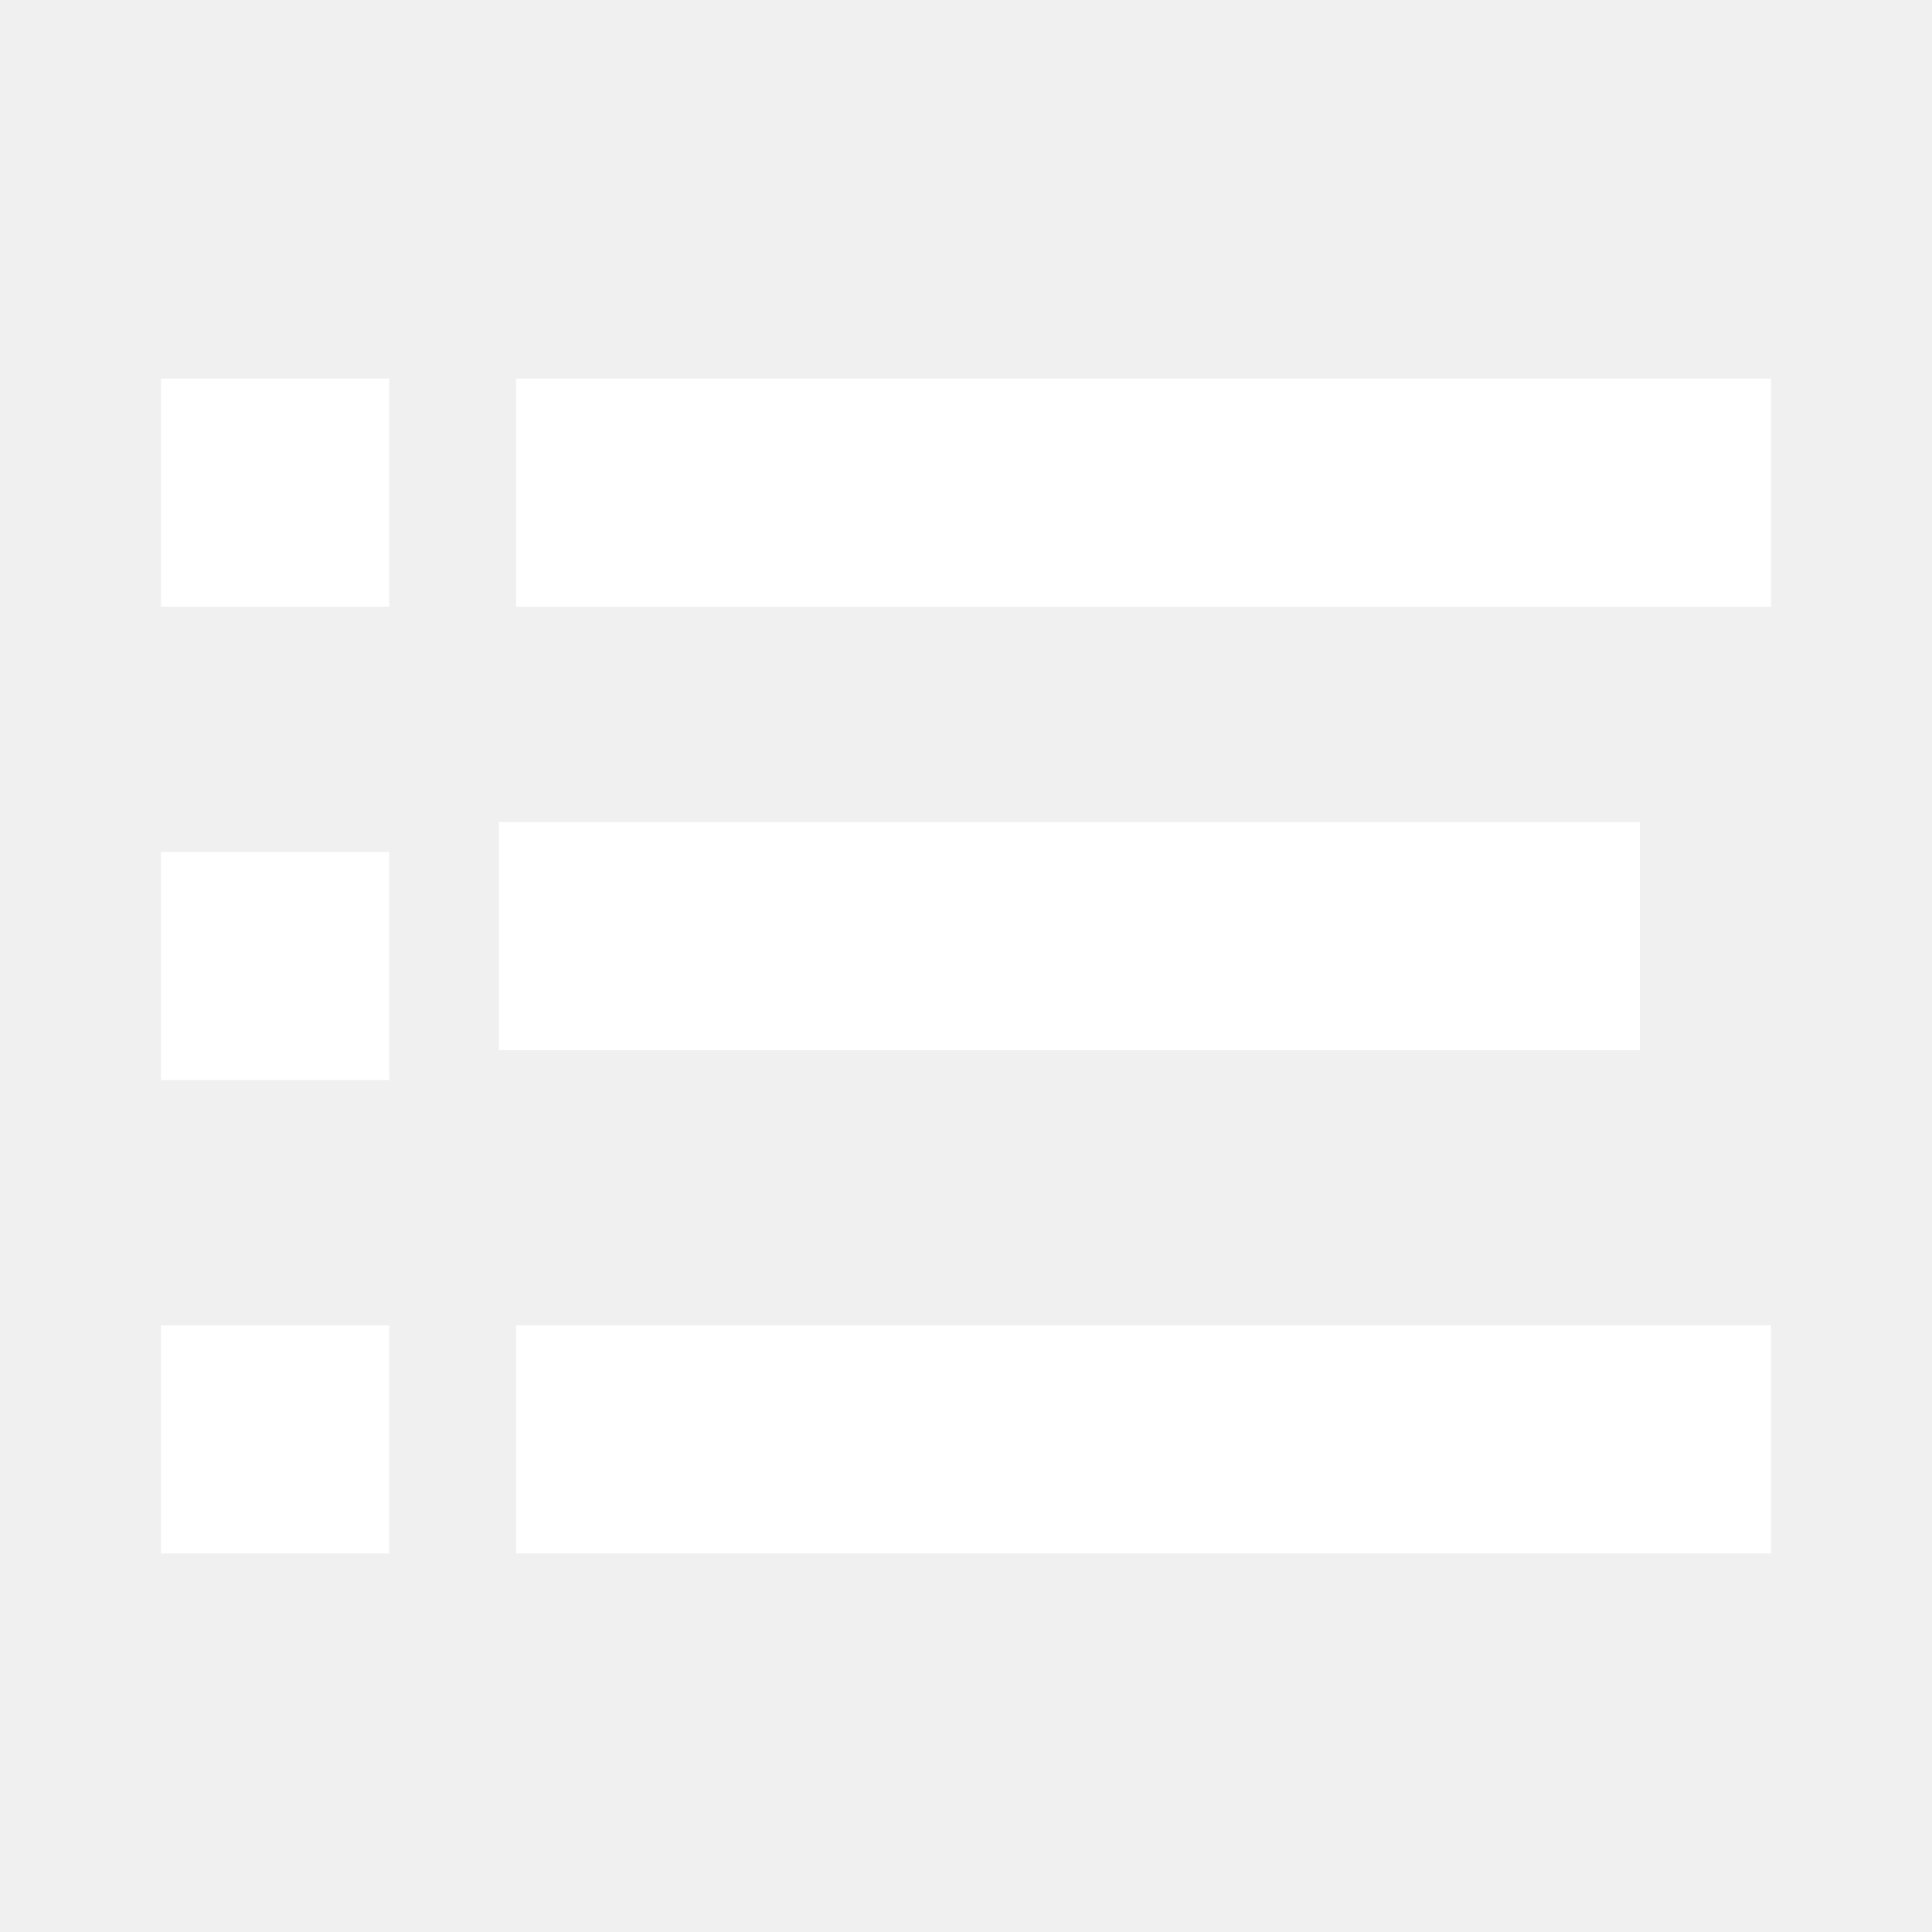
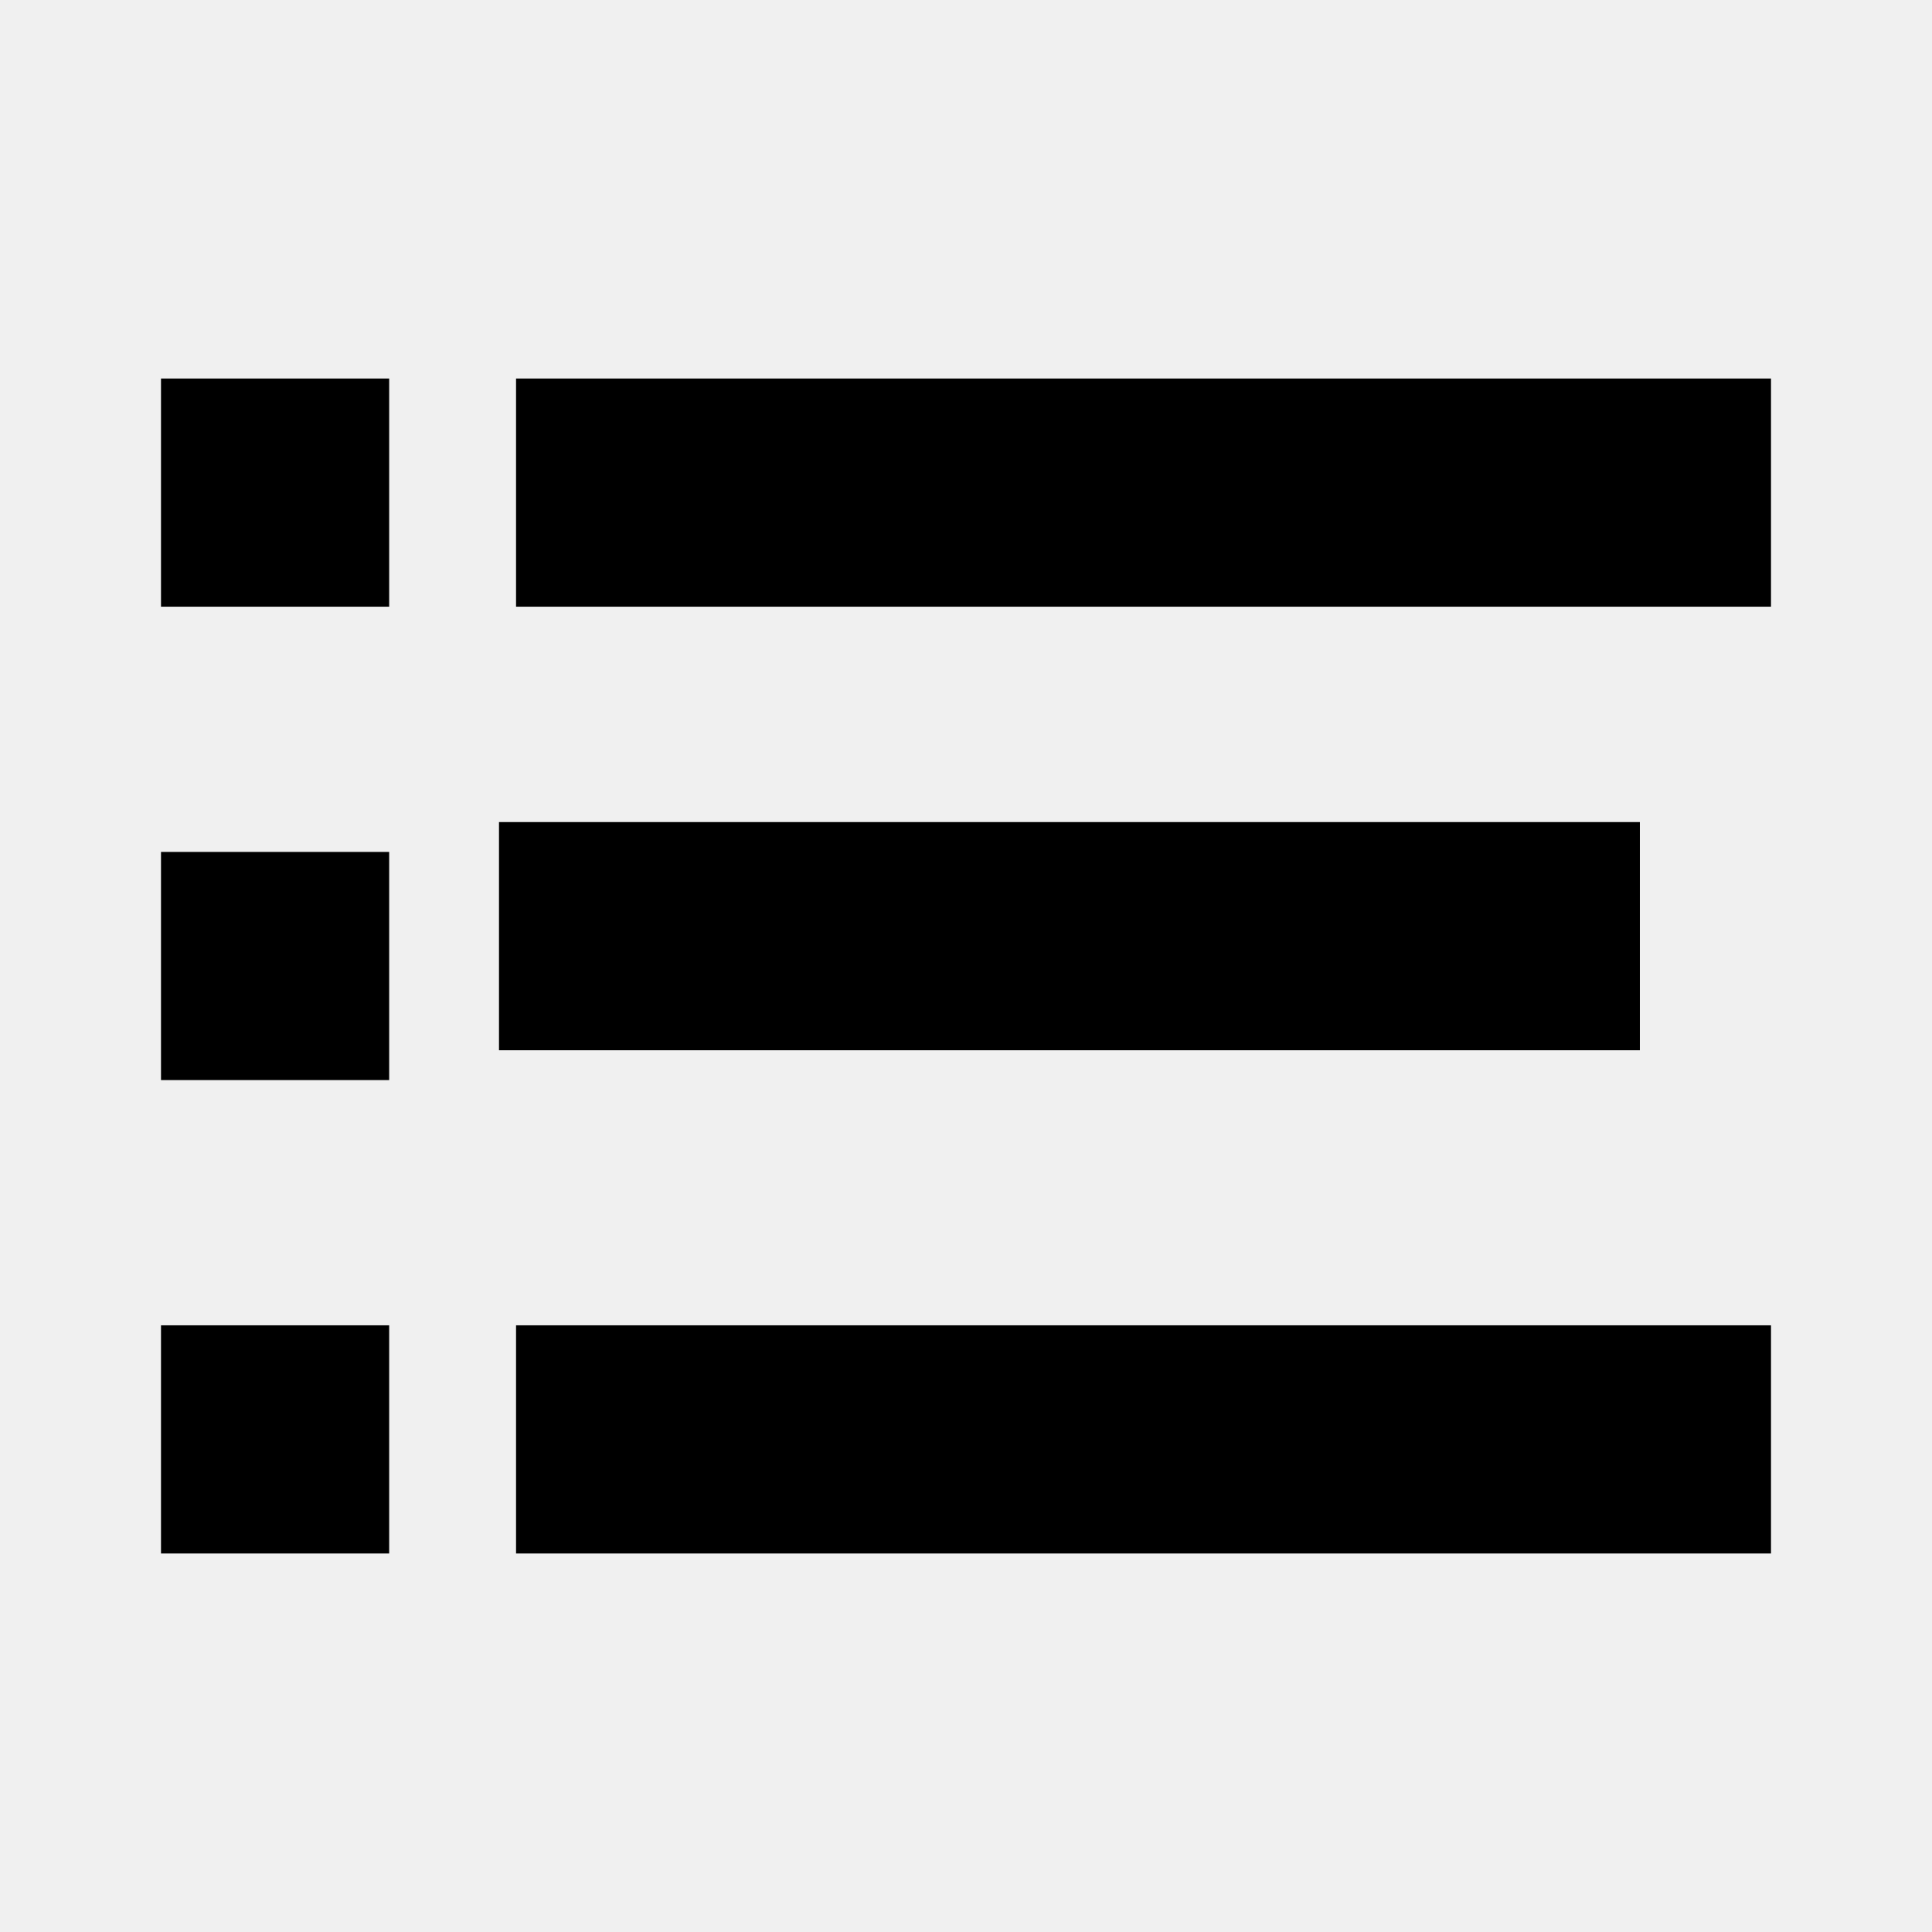
<svg xmlns="http://www.w3.org/2000/svg" id="Capa_1" enable-background="new 0 0 374.706 374.706" height="240" viewBox="0 0 175.643 175.643" width="240" class="" version="1.1">
  <defs id="defs14" />
  <g id="g9" transform="matrix(0.3875224,0,0,0.3875224,14.24943,12.50577)">
-     <path id="path-1_59_" d="m 80.294,53.529 h 294.412 v 53.529 H 80.294 Z" transform="translate(4,3)" data-original="#000000" class="active-path" data-old_color="#000000" style="fill:#ffffff" />
-     <path d="m 80.294,160.588 h 267.647 v 53.529 H 80.294 Z" data-original="#000000" class="active-path" data-old_color="#000000" id="path3" style="fill:#ffffff" />
-     <path id="path-1_58_" d="m 80.294,267.647 h 294.412 v 53.529 H 80.294 Z" transform="translate(4,11)" data-original="#000000" class="active-path" data-old_color="#000000" style="fill:#ffffff" />
-     <path id="path-2_11_" d="m 0,53.529 h 53.529 v 53.529 H 0 Z" transform="translate(1,3)" data-original="#000000" class="active-path" data-old_color="#000000" style="fill:#ffffff" />
-     <path id="path-2_10_" d="m 0,160.588 h 53.529 v 53.529 H 0 Z" transform="translate(1,7)" data-original="#000000" class="active-path" data-old_color="#000000" style="fill:#ffffff" />
-     <path id="path-2_9_" d="m 0,267.647 h 53.529 v 53.529 H 0 Z" transform="translate(1,11)" data-original="#000000" class="active-path" data-old_color="#000000" style="fill:#ffffff" />
+     <path id="path-1_59_" d="m 80.294,53.529 h 294.412 v 53.529 H 80.294 Z" transform="translate(4,3)" data-original="#000000" class="active-path" data-old_color="#000000" style="fill:#000000" />
+     <path d="m 80.294,160.588 h 267.647 v 53.529 H 80.294 Z" data-original="#000000" class="active-path" data-old_color="#000000" id="path3" style="fill:#000000" />
+     <path id="path-1_58_" d="m 80.294,267.647 h 294.412 v 53.529 H 80.294 Z" transform="translate(4,11)" data-original="#000000" class="active-path" data-old_color="#000000" style="fill:#000000" />
+     <path id="path-2_11_" d="m 0,53.529 h 53.529 v 53.529 H 0 Z" transform="translate(1,3)" data-original="#000000" class="active-path" data-old_color="#000000" style="fill:#000000" />
+     <path id="path-2_10_" d="m 0,160.588 h 53.529 v 53.529 H 0 Z" transform="translate(1,7)" data-original="#000000" class="active-path" data-old_color="#000000" style="fill:#000000" />
+     <path id="path-2_9_" d="m 0,267.647 h 53.529 v 53.529 H 0 Z" transform="translate(1,11)" data-original="#000000" class="active-path" data-old_color="#000000" style="fill:#000000" />
  </g>
</svg>
